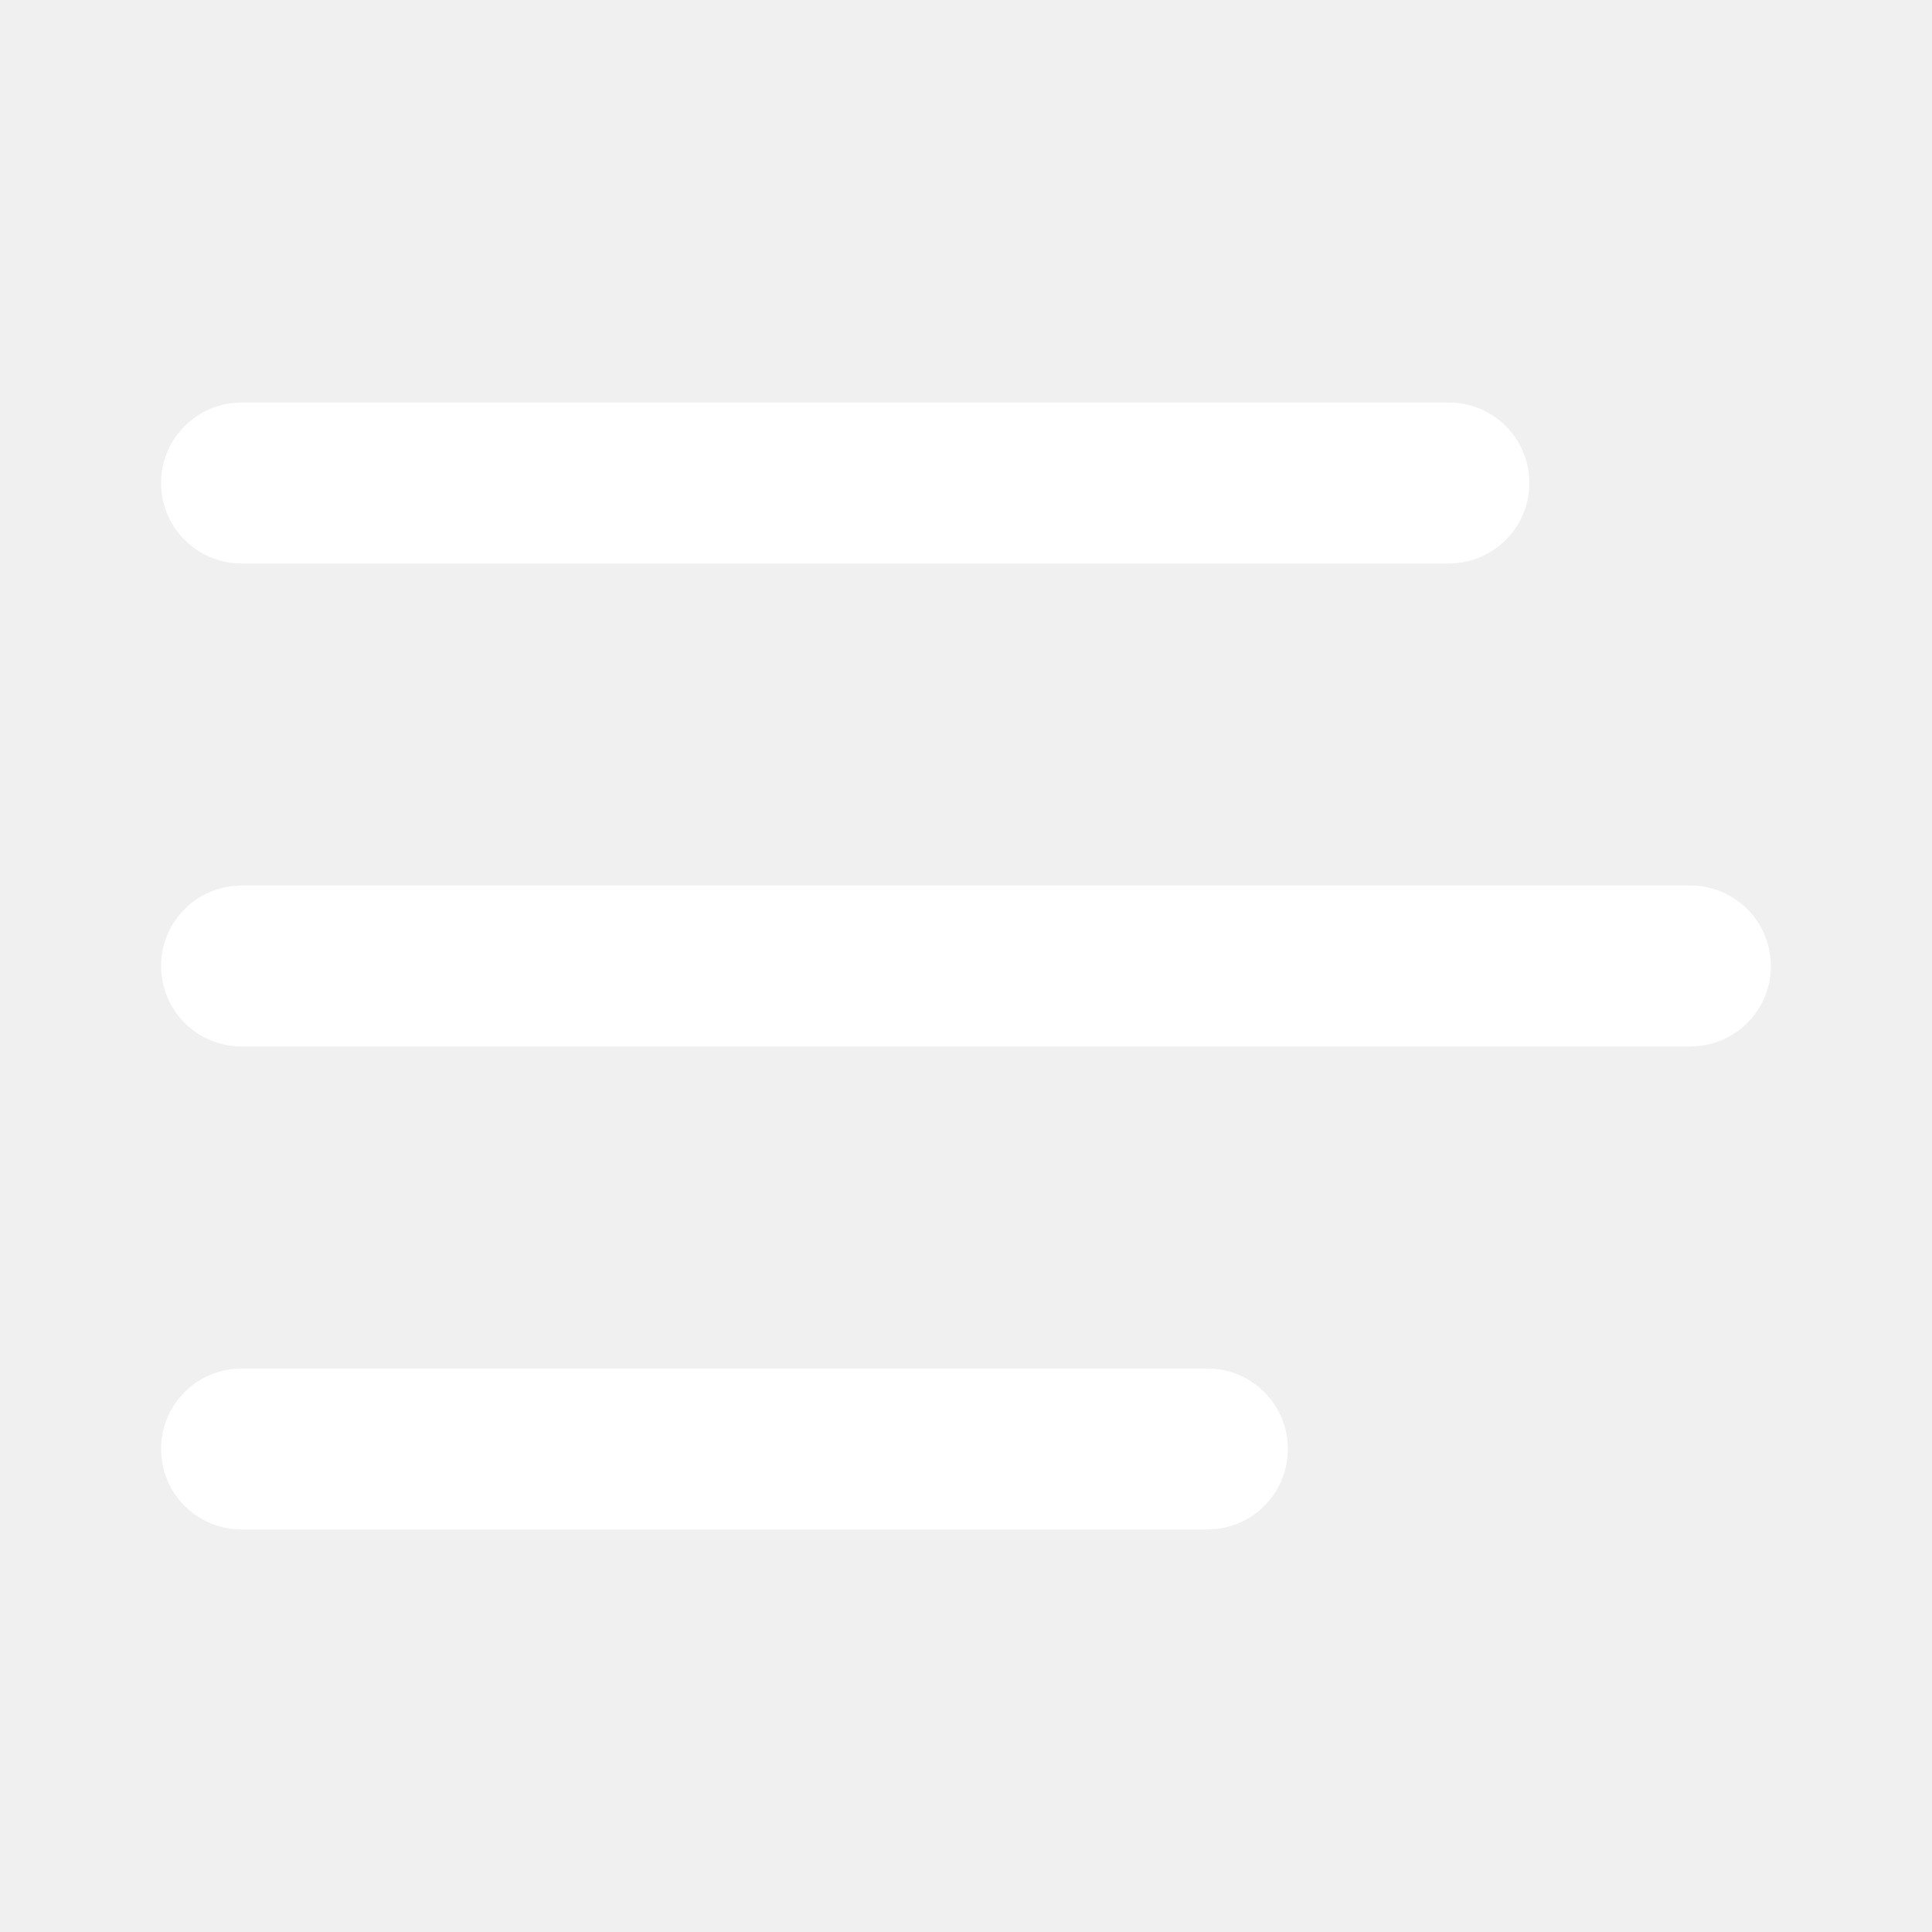
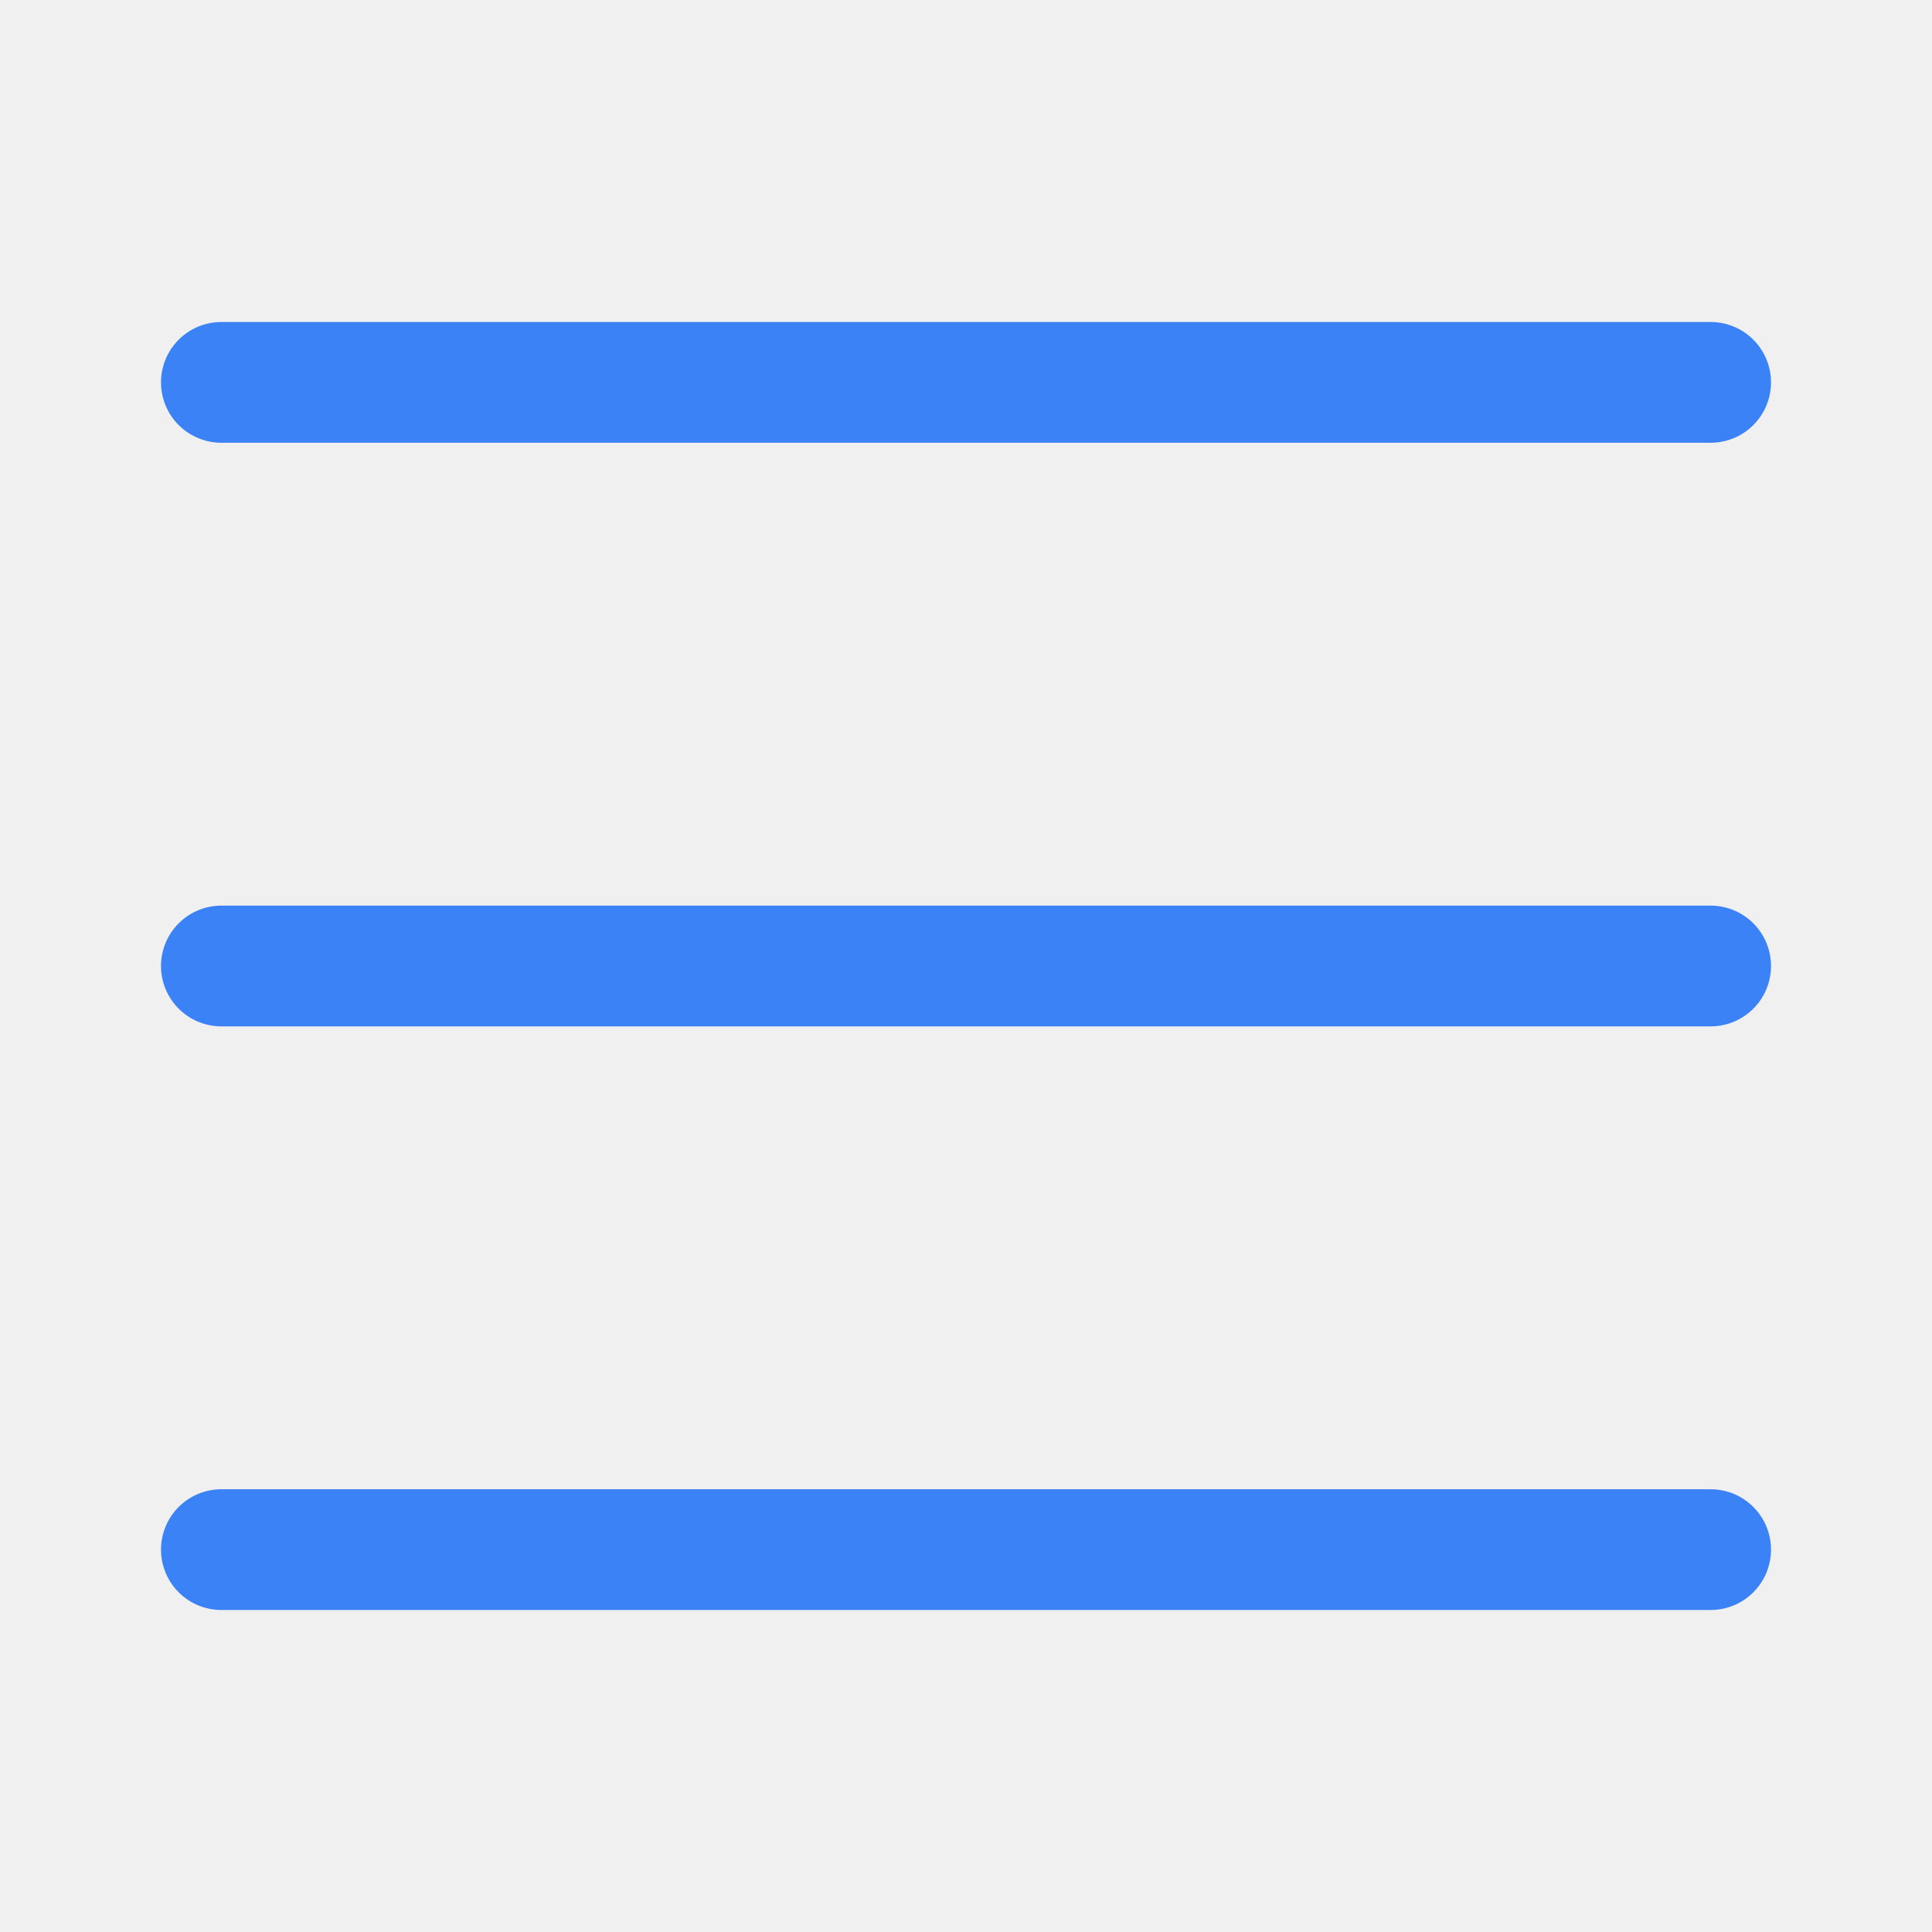
- <svg xmlns="http://www.w3.org/2000/svg" width="54" height="54" viewBox="0 0 54 54" fill="none">
-   <path d="M6.749 38.25H33.749C34.323 38.251 34.874 38.47 35.291 38.864C35.709 39.258 35.959 39.796 35.993 40.368C36.027 40.941 35.84 41.504 35.472 41.944C35.104 42.384 34.582 42.666 34.013 42.734L33.749 42.75H6.749C6.176 42.749 5.624 42.53 5.207 42.136C4.79 41.742 4.539 41.204 4.506 40.632C4.472 40.059 4.658 39.496 5.027 39.056C5.395 38.616 5.917 38.334 6.486 38.266L6.749 38.25ZM6.749 24.75H47.249C47.823 24.751 48.374 24.97 48.791 25.364C49.209 25.758 49.459 26.296 49.493 26.868C49.527 27.441 49.34 28.004 48.972 28.444C48.604 28.884 48.082 29.166 47.513 29.234L47.249 29.25H6.749C6.176 29.249 5.624 29.03 5.207 28.636C4.79 28.242 4.539 27.704 4.506 27.132C4.472 26.559 4.658 25.996 5.027 25.556C5.395 25.116 5.917 24.834 6.486 24.766L6.749 24.75ZM6.749 11.25H40.499C41.073 11.251 41.624 11.47 42.041 11.864C42.459 12.258 42.709 12.796 42.743 13.368C42.777 13.941 42.59 14.504 42.222 14.944C41.854 15.384 41.332 15.666 40.763 15.734L40.499 15.75H6.749C6.176 15.749 5.624 15.53 5.207 15.136C4.79 14.742 4.539 14.204 4.506 13.632C4.472 13.059 4.658 12.496 5.027 12.056C5.395 11.616 5.917 11.334 6.486 11.266L6.749 11.25Z" fill="white" />
+ <svg xmlns="http://www.w3.org/2000/svg" width="48" height="48" viewBox="0 0 48 48" fill="none">
+   <path d="M5.5 9.5H42.5M5.5 24H42.5M5.5 38.5H42.5" stroke="#3B82F6" stroke-width="3" stroke-linecap="round" stroke-linejoin="round" />
</svg>
